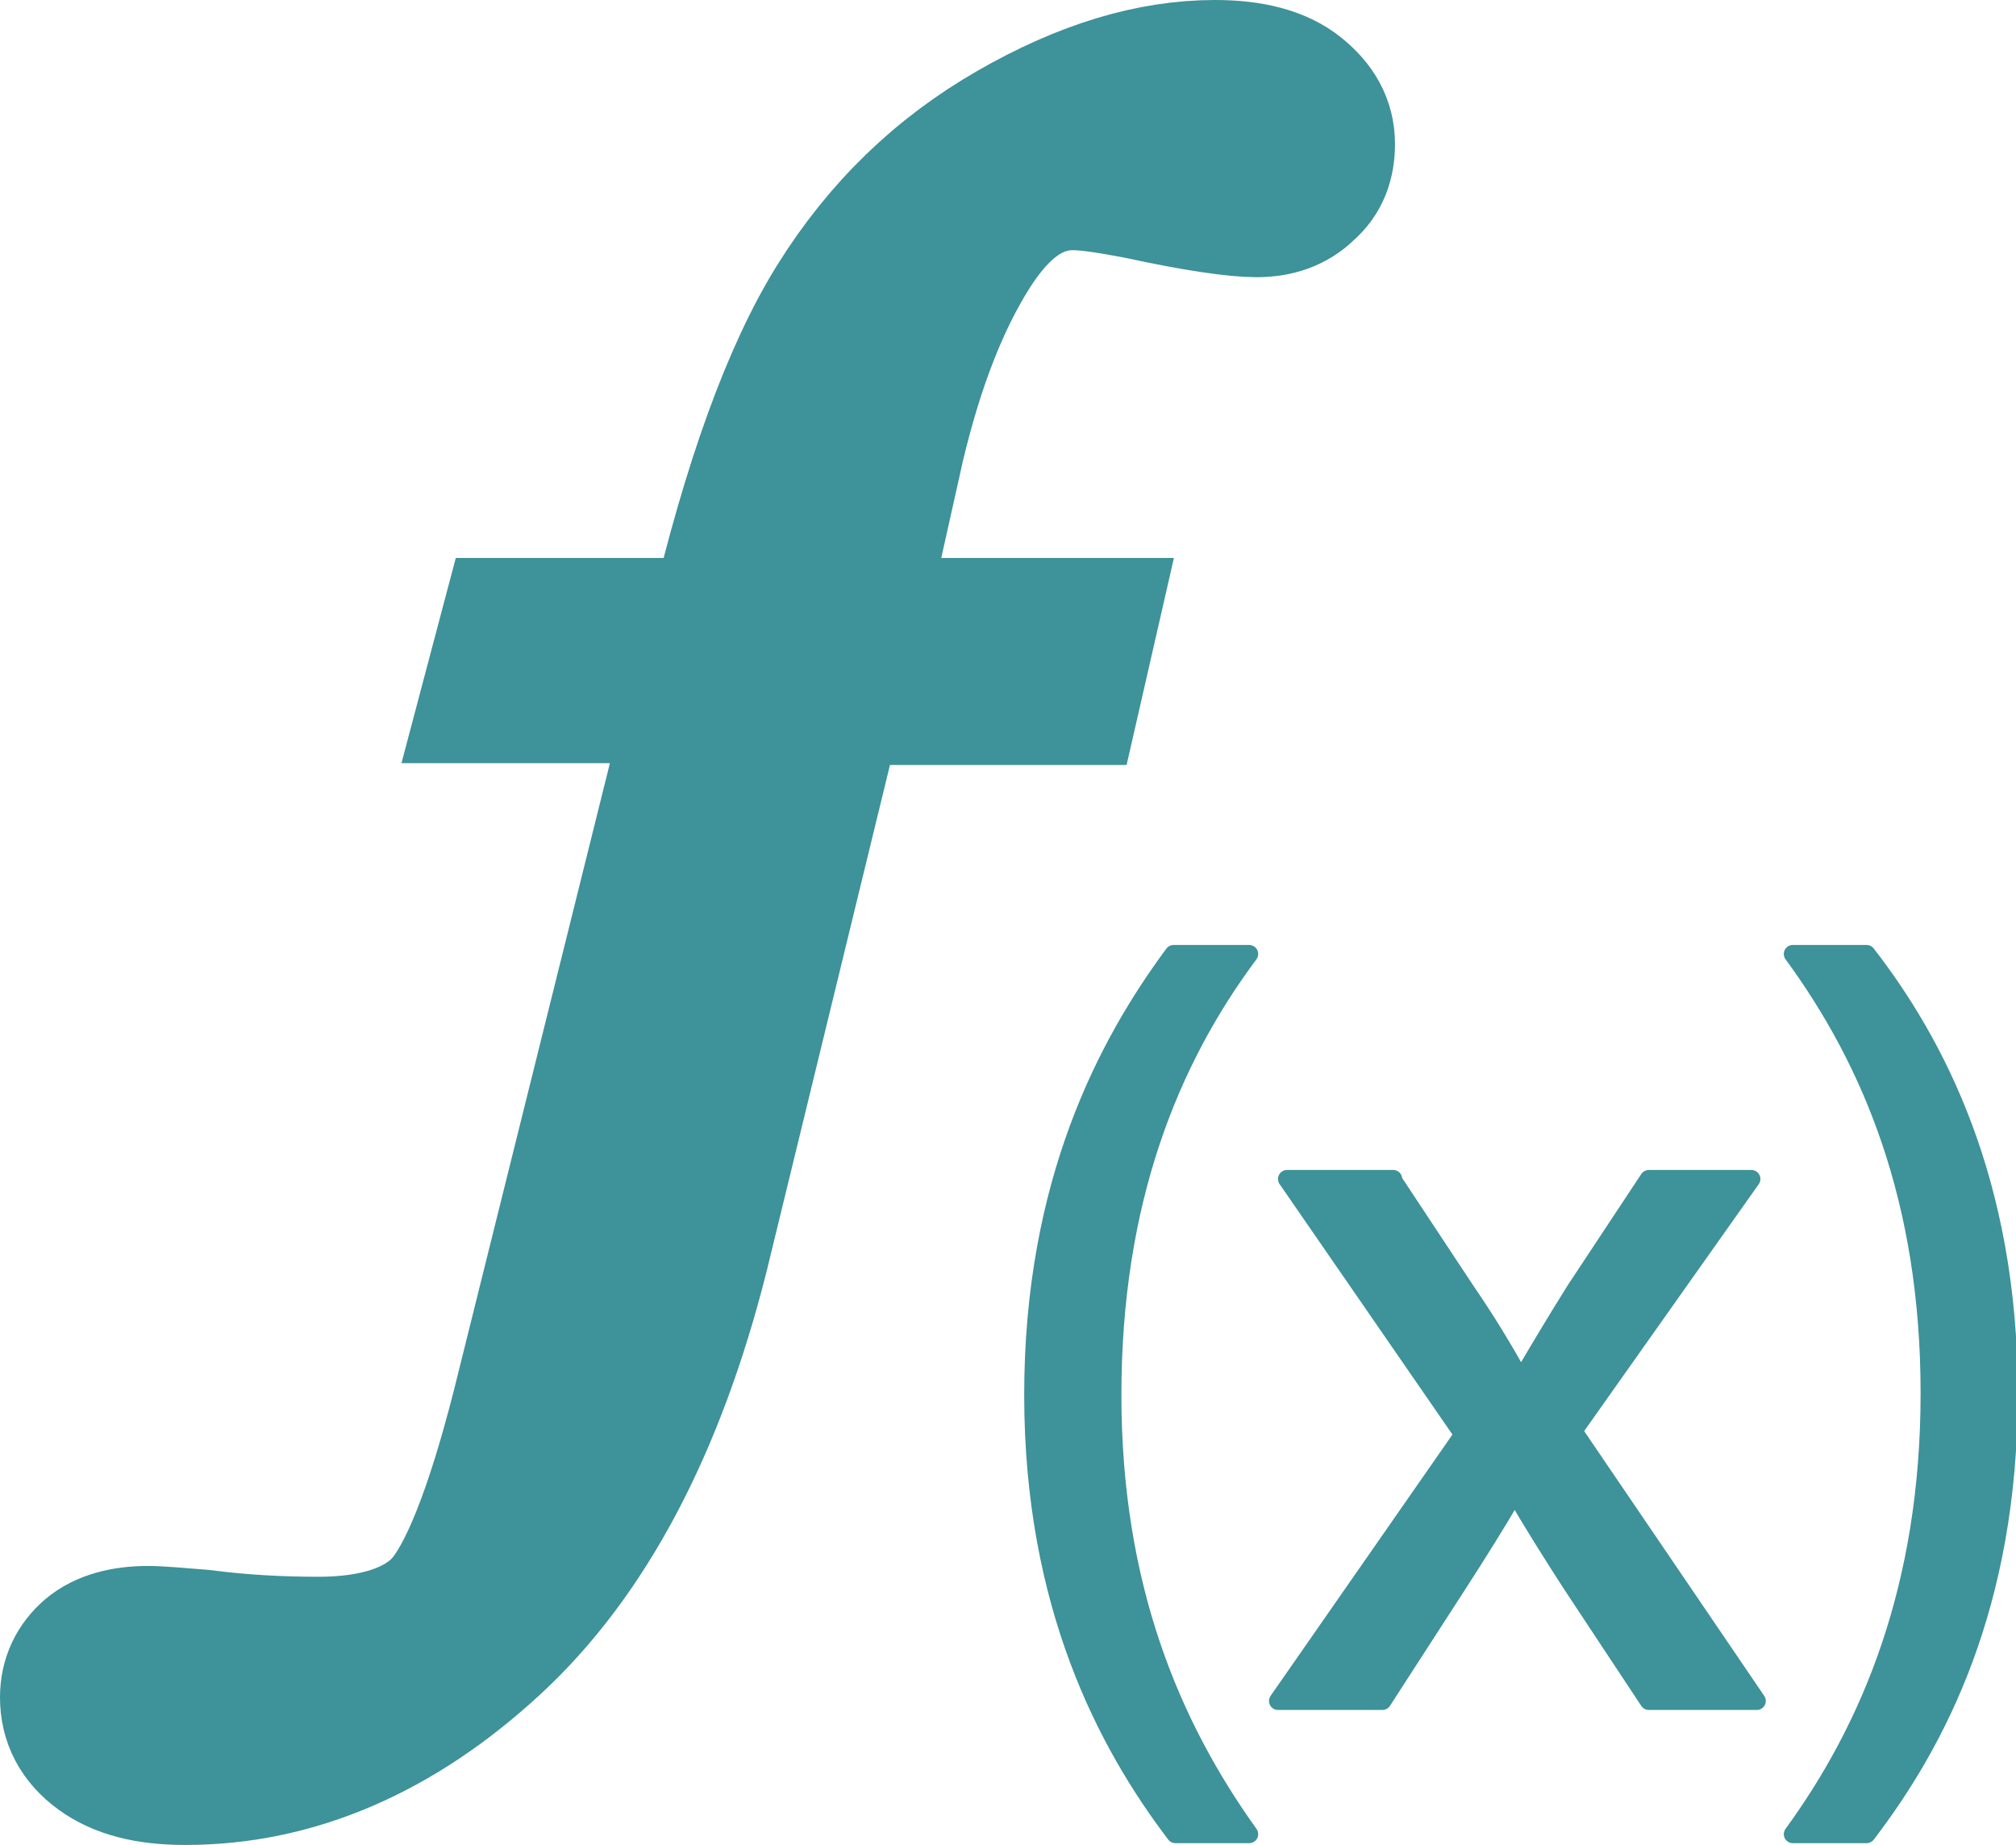
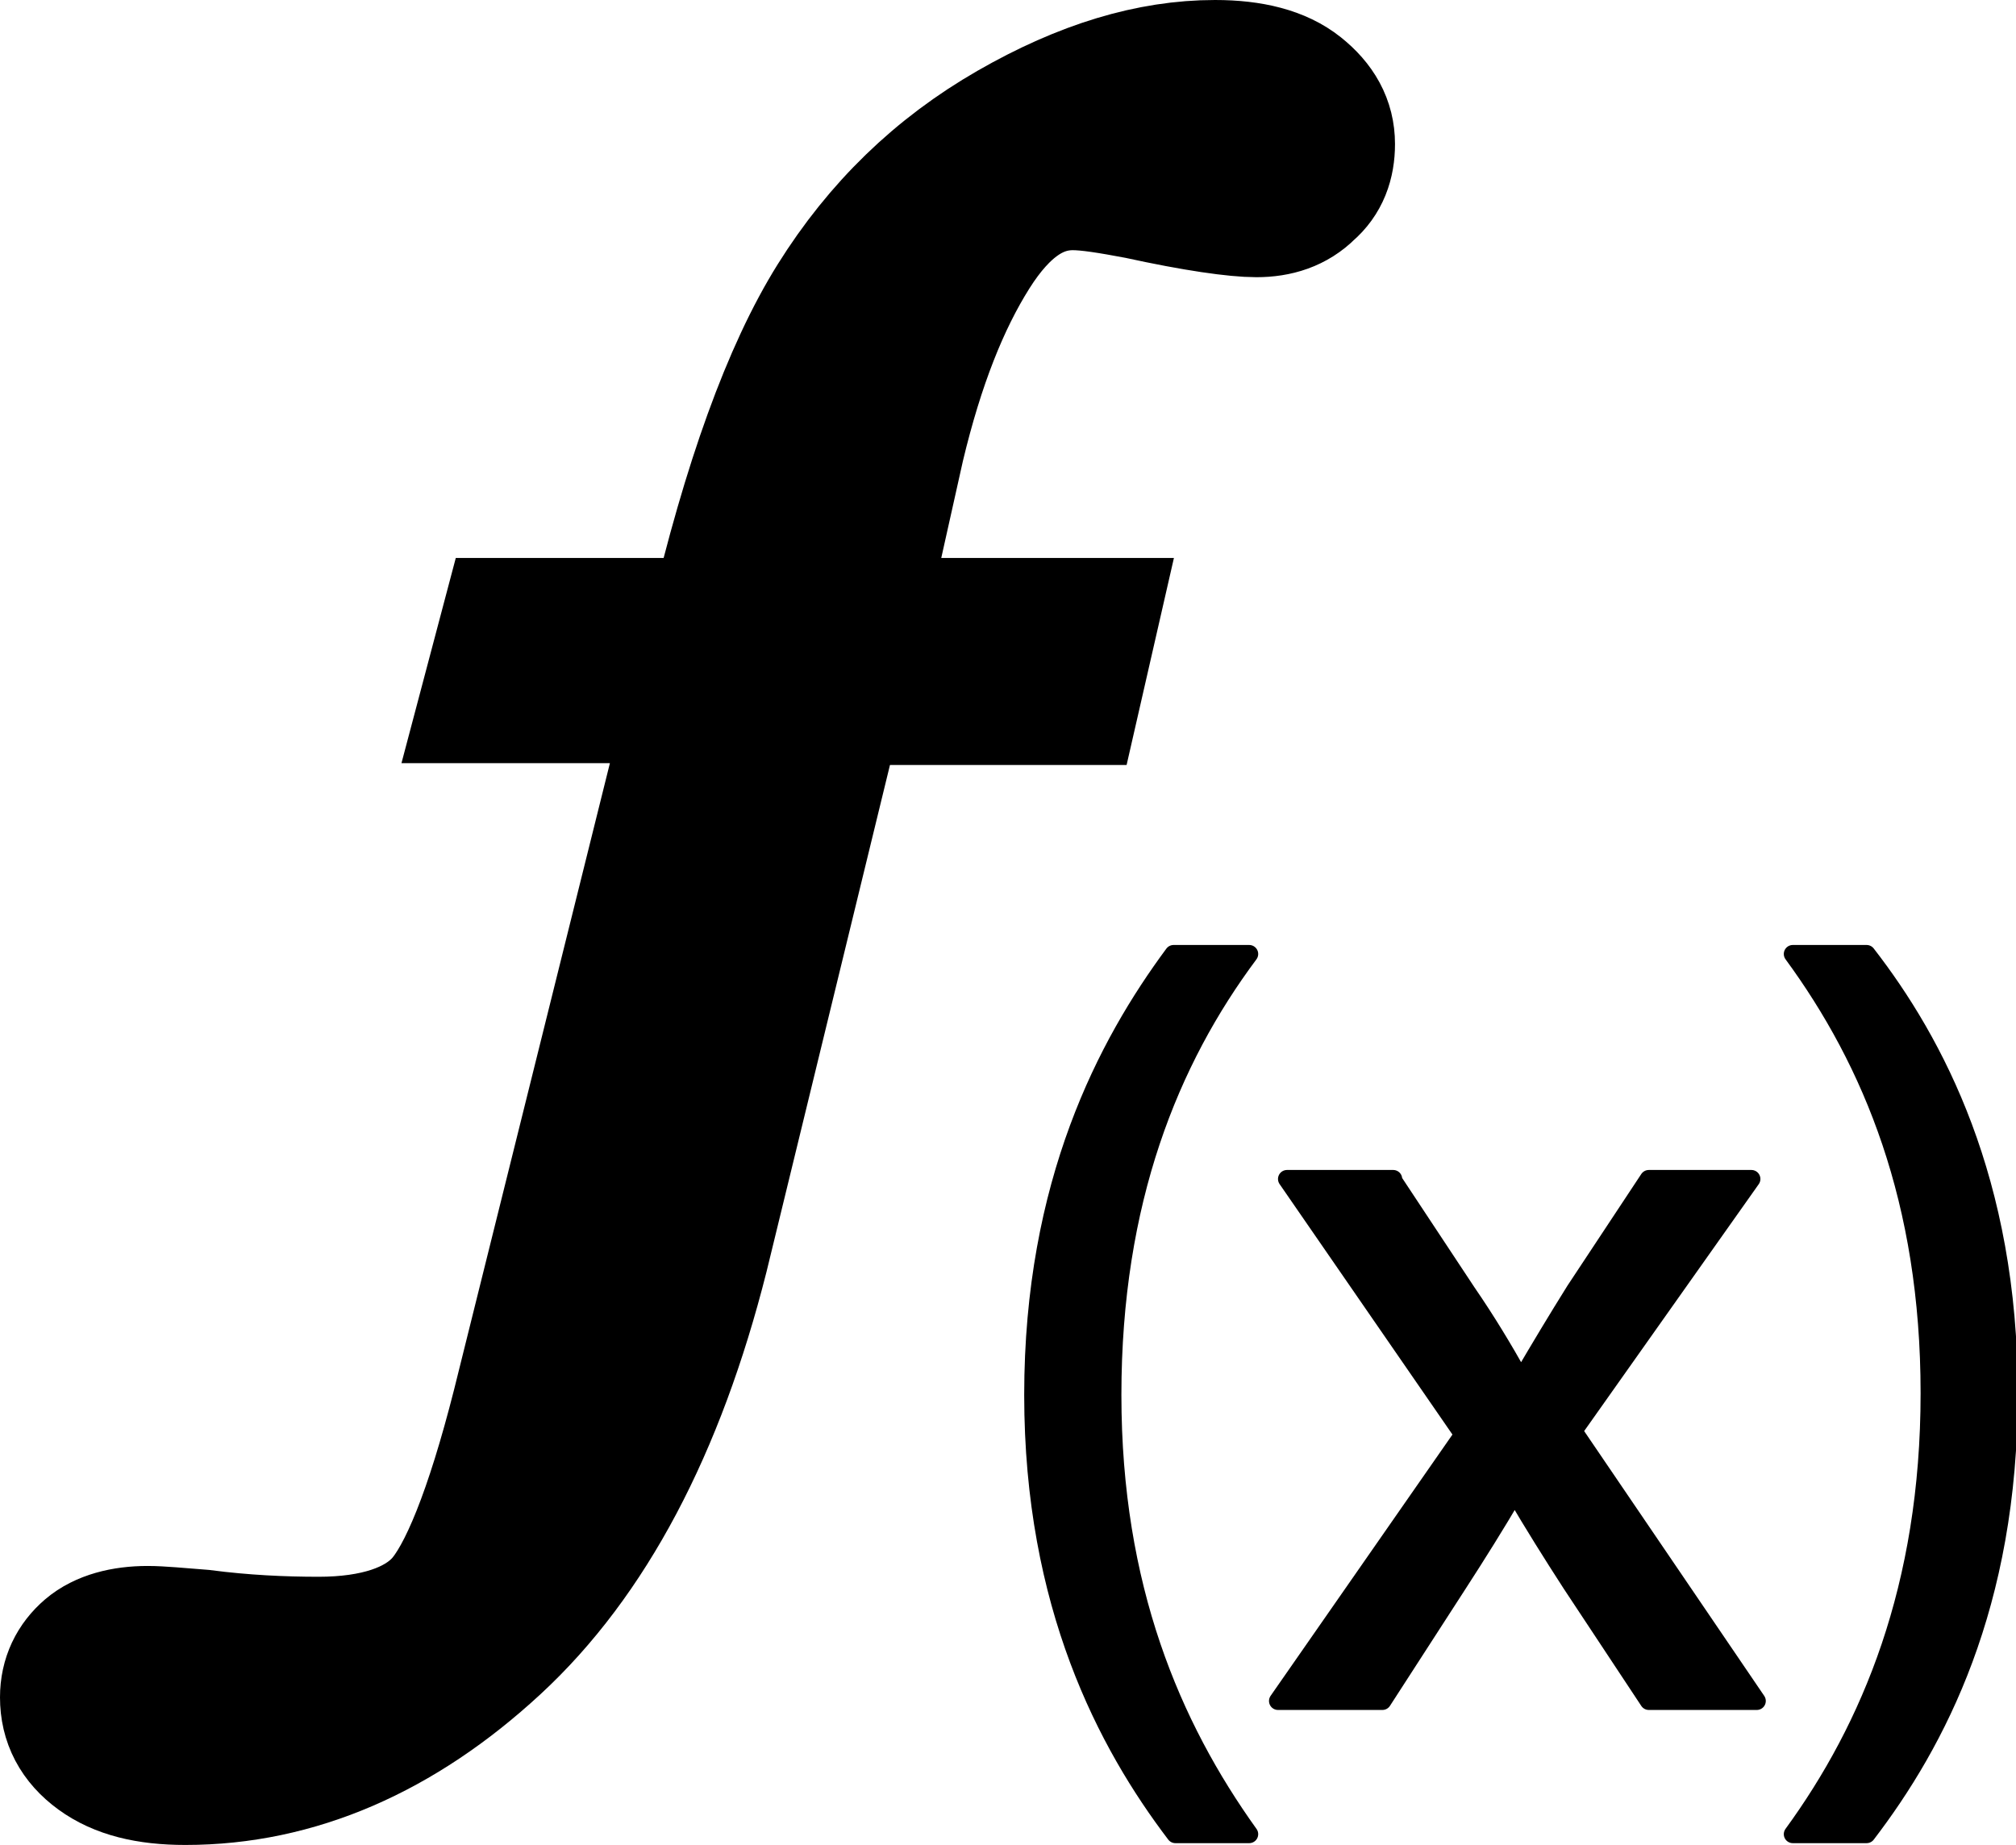
- <svg xmlns="http://www.w3.org/2000/svg" version="1.1" id="Layer_1" x="0px" y="0px" viewBox="0 0 112 102.5" style="enable-background:new 0 0 112 102.5;" xml:space="preserve">
-   <style type="text/css">
- 	.st0{fill:#3E9299;stroke:#3E9299;stroke-width:8;stroke-miterlimit:10;}
- 	.st1{fill:#3E9299;stroke:#3E9299;stroke-linecap:round;stroke-linejoin:round;stroke-miterlimit:10;}
- </style>
+ <svg xmlns="http://www.w3.org/2000/svg" version="1.1" baseProfile="tiny" id="Layer_1" x="0px" y="0px" viewBox="0 0 112 102.5" overflow="visible" xml:space="preserve">
  <g>
    <g>
      <g>
-         <path class="st0" d="M28.4,35H40c1.9-8.1,4.1-14.2,6.6-18.2c2.5-4,5.7-7.1,9.7-9.4C60.3,5.1,64,4,67.5,4c2,0,3.5,0.4,4.5,1.2     C73,6,73.5,6.9,73.5,8c0,1-0.3,1.8-1,2.4c-0.7,0.7-1.6,1-2.7,1c-1.1,0-3.3-0.3-6.5-1c-1.6-0.3-2.8-0.5-3.7-0.5     c-2.2,0-4.1,1.3-5.8,4c-1.7,2.7-3.1,6.2-4.2,10.8L47.3,35h12.9l-0.8,3.5H46.3l-7.6,31.2c-2.4,9.5-6.2,16.7-11.4,21.5     s-10.9,7.3-17,7.3c-2.1,0-3.6-0.4-4.7-1.2c-1.1-0.8-1.6-1.8-1.6-3c0-1,0.4-1.8,1.1-2.4C5.8,91.3,6.9,91,8.2,91     c0.7,0,1.7,0.1,3,0.2c2.3,0.3,4.5,0.4,6.5,0.4c3.2,0,5.6-0.8,7-2.3s2.9-5.2,4.4-11.1l9.9-39.8H27.5L28.4,35z" />
+         <path stroke="#000000" stroke-width="8" stroke-miterlimit="10" d="M28.4,35H40c1.9-8.1,4.1-14.2,6.6-18.2s5.7-7.1,9.7-9.4     S64,4,67.5,4c2,0,3.5,0.4,4.5,1.2s1.5,1.7,1.5,2.8c0,1-0.3,1.8-1,2.4c-0.7,0.7-1.6,1-2.7,1s-3.3-0.3-6.5-1     c-1.6-0.3-2.8-0.5-3.7-0.5c-2.2,0-4.1,1.3-5.8,4s-3.1,6.2-4.2,10.8L47.3,35h12.9l-0.8,3.5H46.3l-7.6,31.2     c-2.4,9.5-6.2,16.7-11.4,21.5s-10.9,7.3-17,7.3c-2.1,0-3.6-0.4-4.7-1.2c-1.1-0.8-1.6-1.8-1.6-3c0-1,0.4-1.8,1.1-2.4     C5.8,91.3,6.9,91,8.2,91c0.7,0,1.7,0.1,3,0.2c2.3,0.3,4.5,0.4,6.5,0.4c3.2,0,5.6-0.8,7-2.3s2.9-5.2,4.4-11.1L39,38.4H27.5     L28.4,35z" />
      </g>
    </g>
    <g>
      <g>
-         <path class="st1" d="M69.4,53c-4.4,5.9-7.6,13.7-7.6,24.5c0,10.7,3.3,18.4,7.6,24.4h-4.1c-3.8-5-7.9-12.7-7.9-24.4     C57.4,65.7,61.5,58,65.2,53H69.4z" />
-         <path class="st1" d="M77.4,65.6l4.1,6.2c1.1,1.6,2,3.1,2.9,4.7h0.2c1-1.7,1.9-3.2,2.9-4.8l4.1-6.2h5.7l-9.9,14l10.2,15h-6     l-4.3-6.5c-1.1-1.7-2.1-3.3-3.1-5h-0.1c-1,1.7-2,3.3-3.1,5l-4.2,6.5h-5.8l10.3-14.8l-9.8-14.2H77.4z" />
-         <path class="st1" d="M99.6,101.9c4.3-5.9,7.6-13.7,7.6-24.5c0-10.7-3.2-18.4-7.6-24.4h4.1c3.8,4.9,7.9,12.6,7.9,24.4     c0,11.8-4,19.4-7.9,24.5H99.6z" />
+         <path stroke="#000000" stroke-linecap="round" stroke-linejoin="round" stroke-miterlimit="10" d="M69.4,53     c-4.4,5.9-7.6,13.7-7.6,24.5c0,10.7,3.3,18.4,7.6,24.4h-4.1c-3.8-5-7.9-12.7-7.9-24.4c0-11.8,4.1-19.5,7.8-24.5H69.4z" />
+         <path stroke="#000000" stroke-linecap="round" stroke-linejoin="round" stroke-miterlimit="10" d="M77.4,65.6l4.1,6.2     c1.1,1.6,2,3.1,2.9,4.7h0.2c1-1.7,1.9-3.2,2.9-4.8l4.1-6.2h5.7l-9.9,14l10.2,15h-6L87.3,88c-1.1-1.7-2.1-3.3-3.1-5h-0.1     c-1,1.7-2,3.3-3.1,5l-4.2,6.5H71l10.3-14.8l-9.8-14.2h5.9V65.6z" />
+         <path stroke="#000000" stroke-linecap="round" stroke-linejoin="round" stroke-miterlimit="10" d="M99.6,101.9     c4.3-5.9,7.6-13.7,7.6-24.5c0-10.7-3.2-18.4-7.6-24.4h4.1c3.8,4.9,7.9,12.6,7.9,24.4s-4,19.4-7.9,24.5H99.6z" />
      </g>
    </g>
  </g>
</svg>
